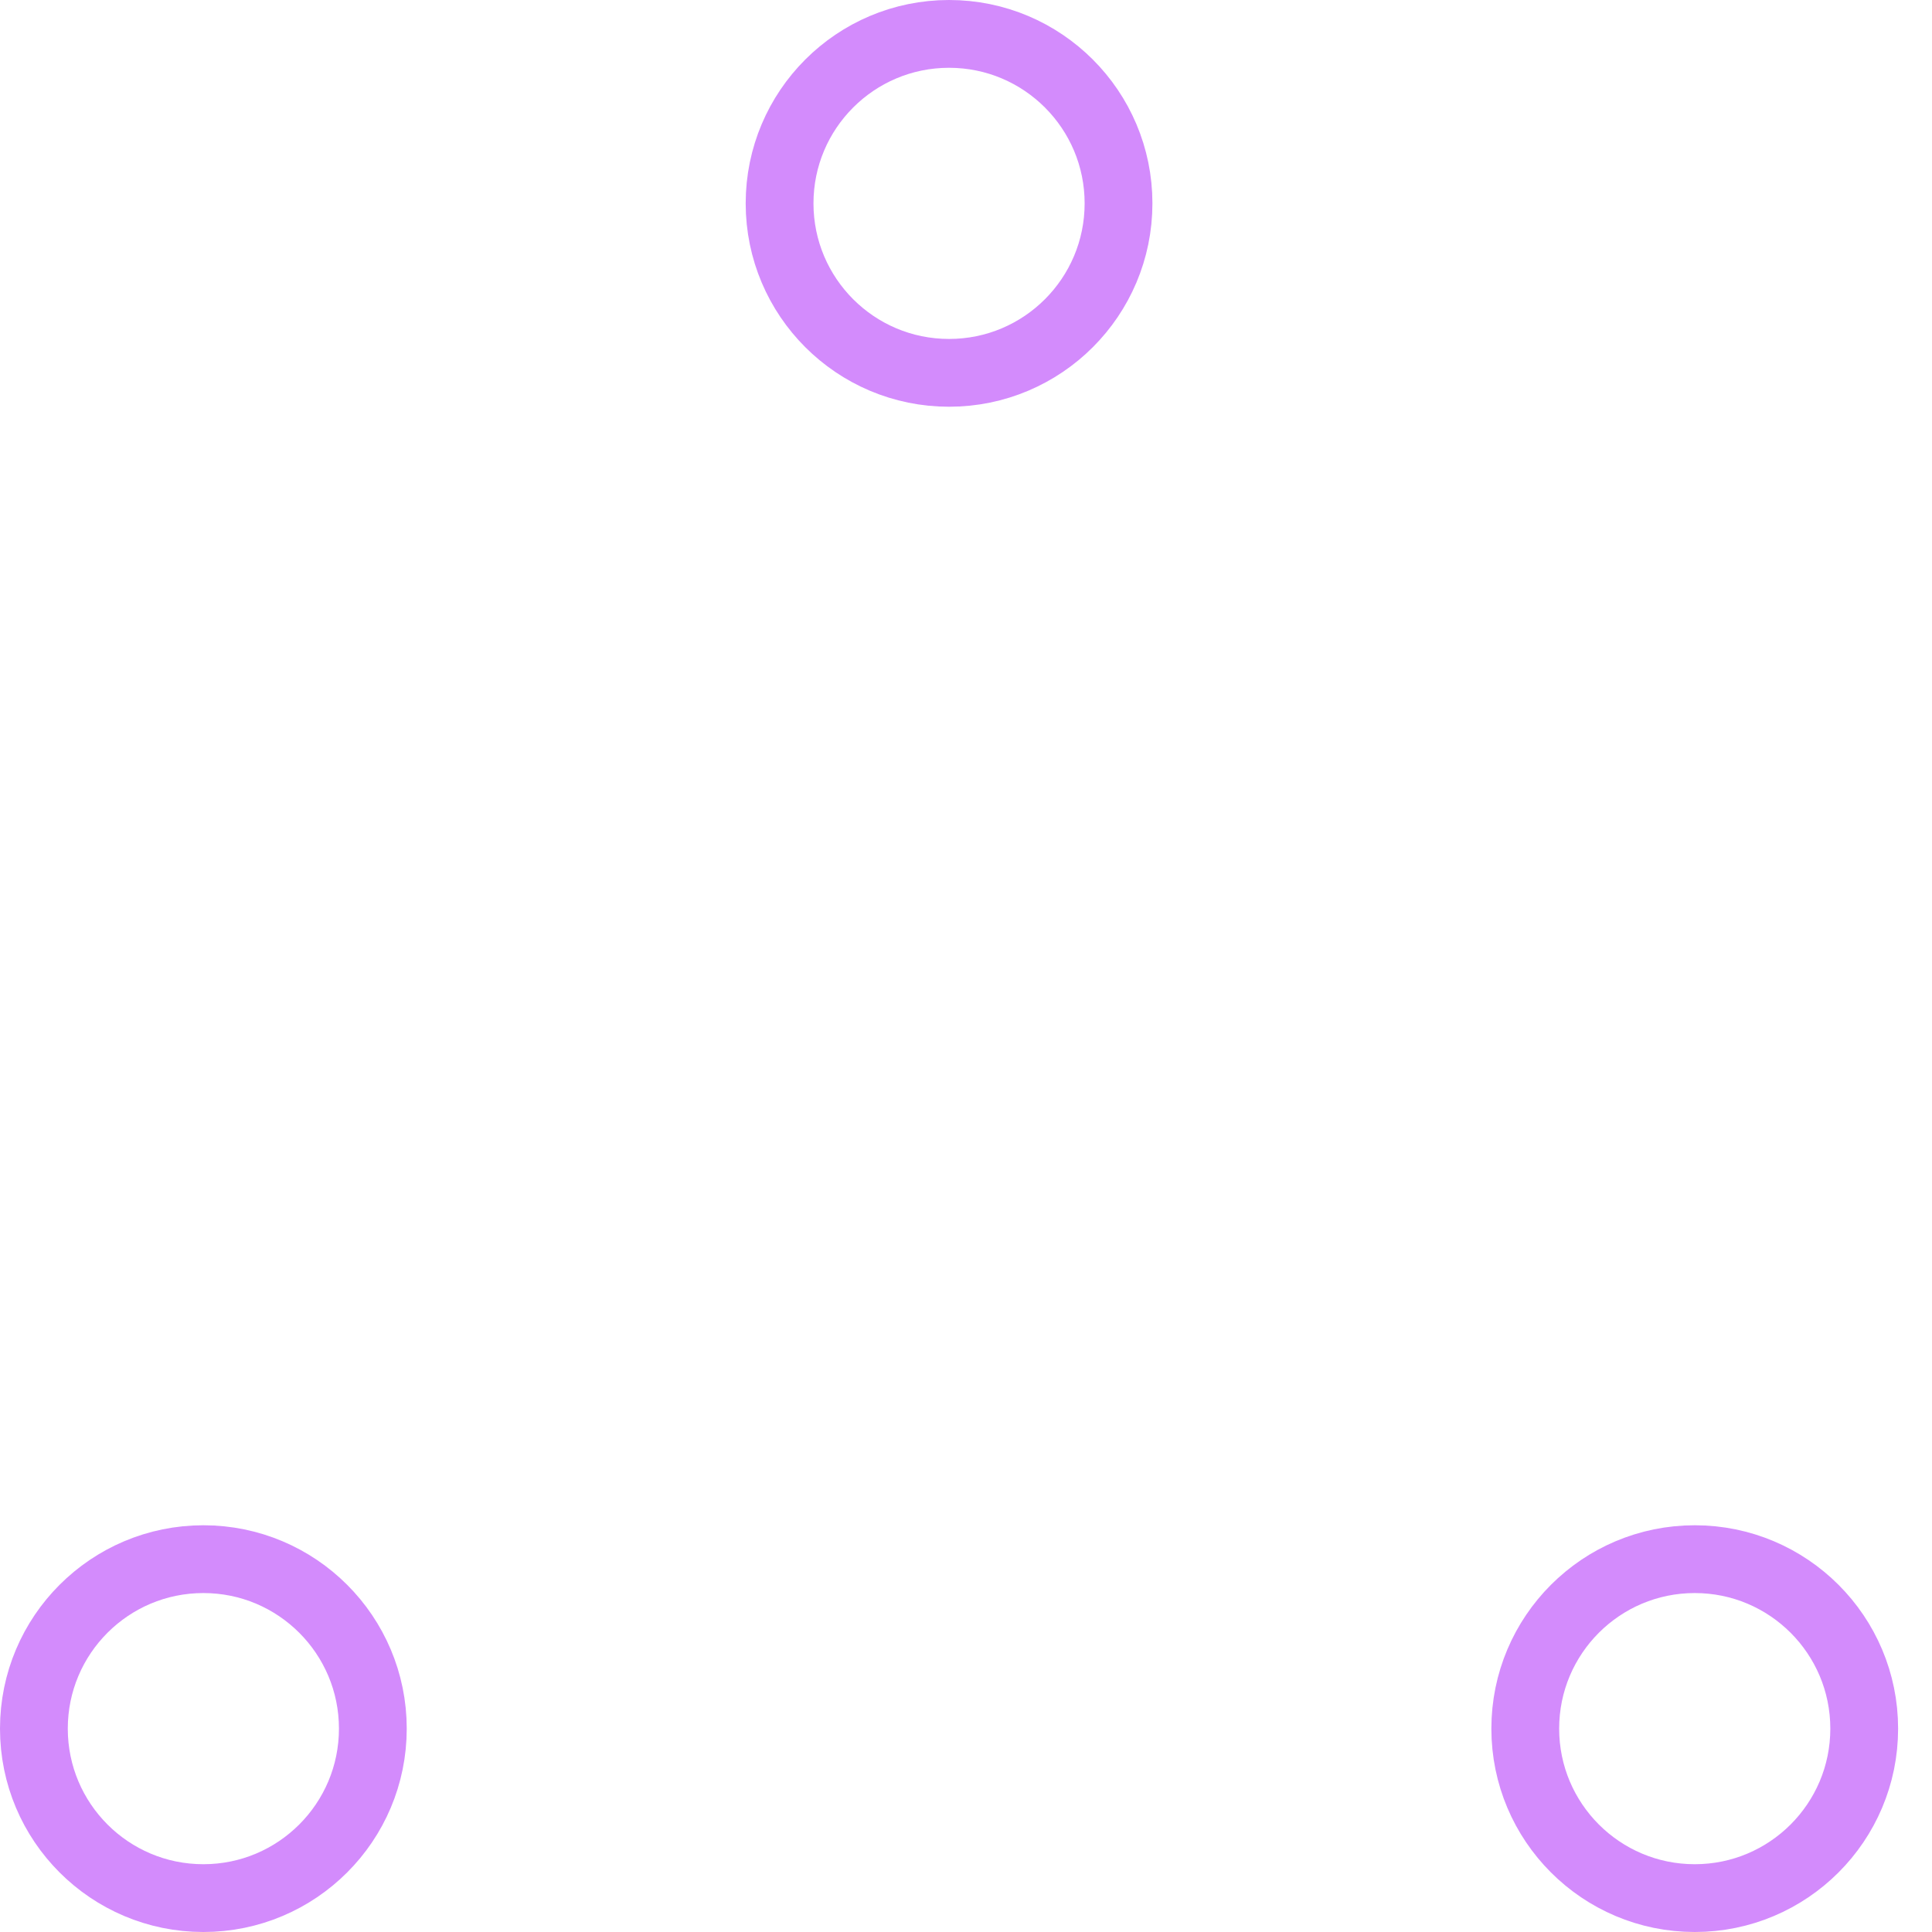
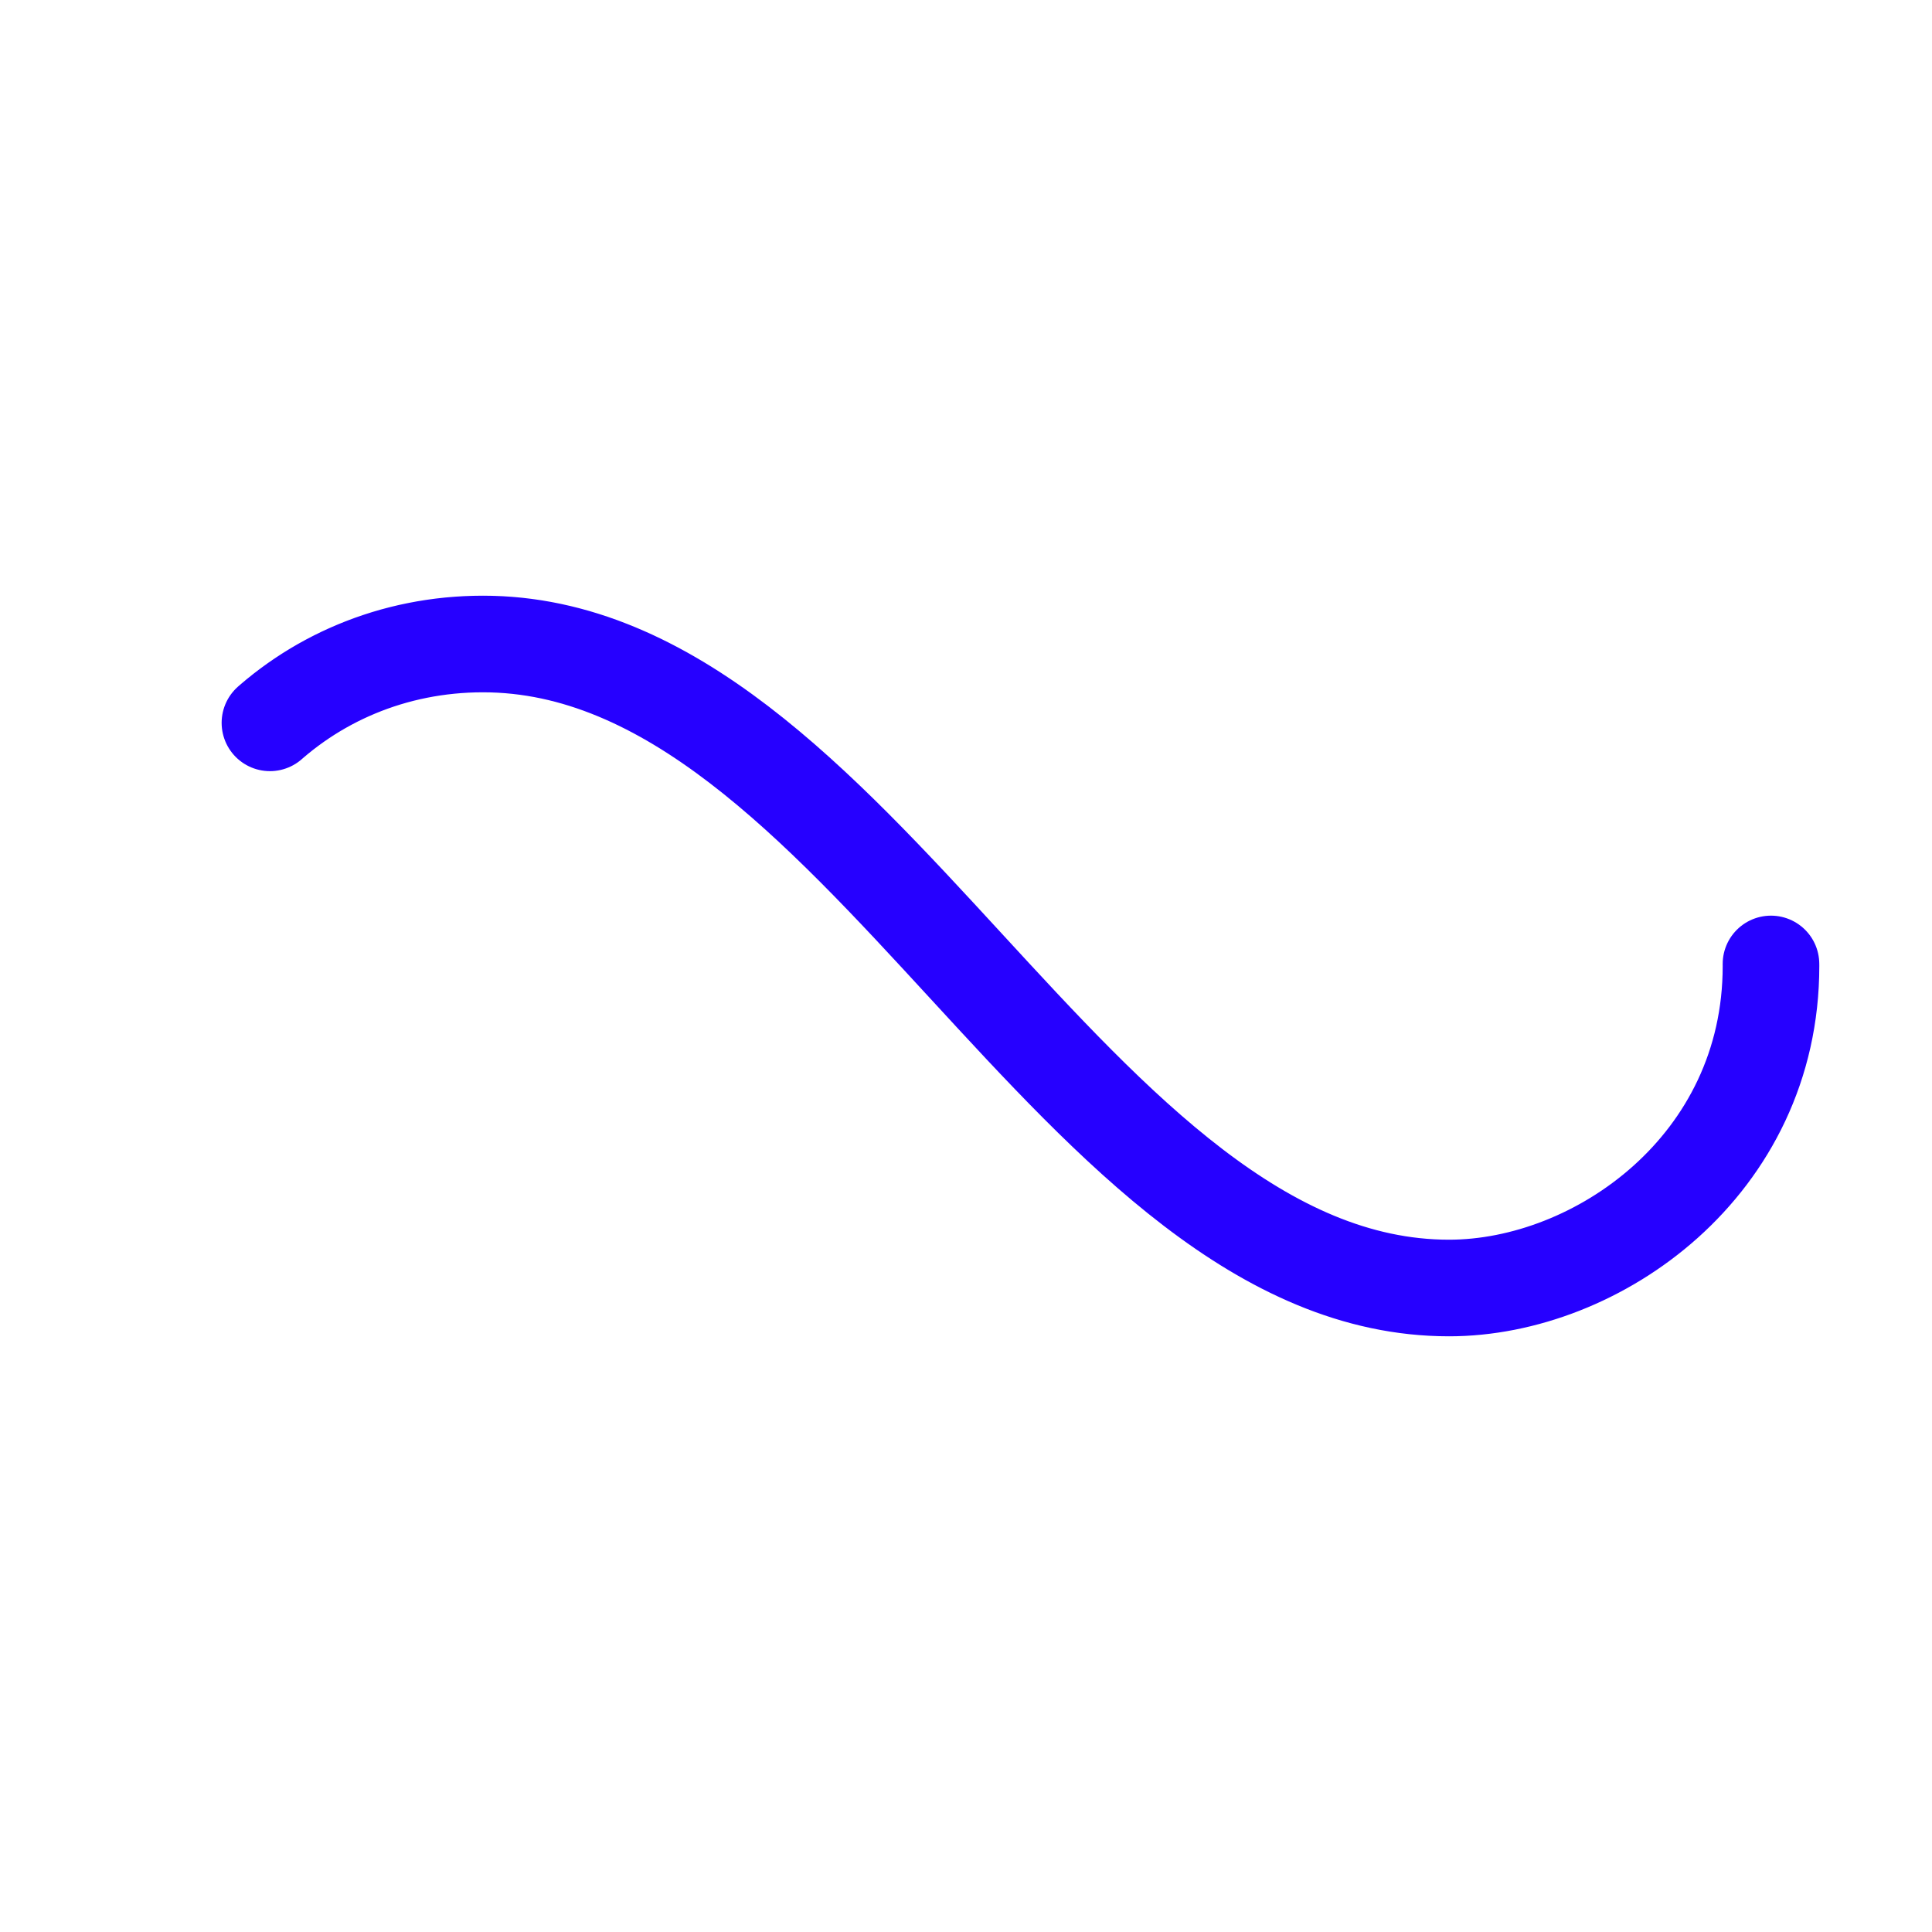
- <svg xmlns="http://www.w3.org/2000/svg" width="80" height="80" viewBox="0 0 57 57" stroke="#d38bfc">
-   <g fill="none" fill-rule="evenodd">
-     <g transform="translate(1 1)" stroke-width="2">
-       <circle cx="5" cy="50" r="5">
-         <animate attributeName="cy" begin="0s" dur="2.2s" values="50;5;50;50" calcMode="linear" repeatCount="indefinite" />
-         <animate attributeName="cx" begin="0s" dur="2.2s" values="5;27;49;5" calcMode="linear" repeatCount="indefinite" />
-       </circle>
-       <circle cx="27" cy="5" r="5">
-         <animate attributeName="cy" begin="0s" dur="2.2s" from="5" to="5" values="5;50;50;5" calcMode="linear" repeatCount="indefinite" />
-         <animate attributeName="cx" begin="0s" dur="2.2s" from="27" to="27" values="27;49;5;27" calcMode="linear" repeatCount="indefinite" />
-       </circle>
-       <circle cx="49" cy="50" r="5">
-         <animate attributeName="cy" begin="0s" dur="2.2s" values="50;50;5;50" calcMode="linear" repeatCount="indefinite" />
-         <animate attributeName="cx" from="49" to="49" begin="0s" dur="2.2s" values="49;5;27;49" calcMode="linear" repeatCount="indefinite" />
-       </circle>
-     </g>
-   </g>
+ <svg xmlns="http://www.w3.org/2000/svg" width="100" height="100" viewBox="0 0 300 150">
+   <path fill="none" stroke="#2600FF" stroke-width="15" stroke-linecap="round" stroke-dasharray="300 385" stroke-dashoffset="0" d="M275 75c0 31-27 50-50 50-58 0-92-100-150-100-28 0-50 22-50 50s23 50 50 50c58 0 92-100 150-100 24 0 50 19 50 50Z">
+     <animate attributeName="stroke-dashoffset" calcMode="spline" dur="2" values="685;-685" keySplines="0 0 1 1" repeatCount="indefinite" />
+   </path>
</svg>
